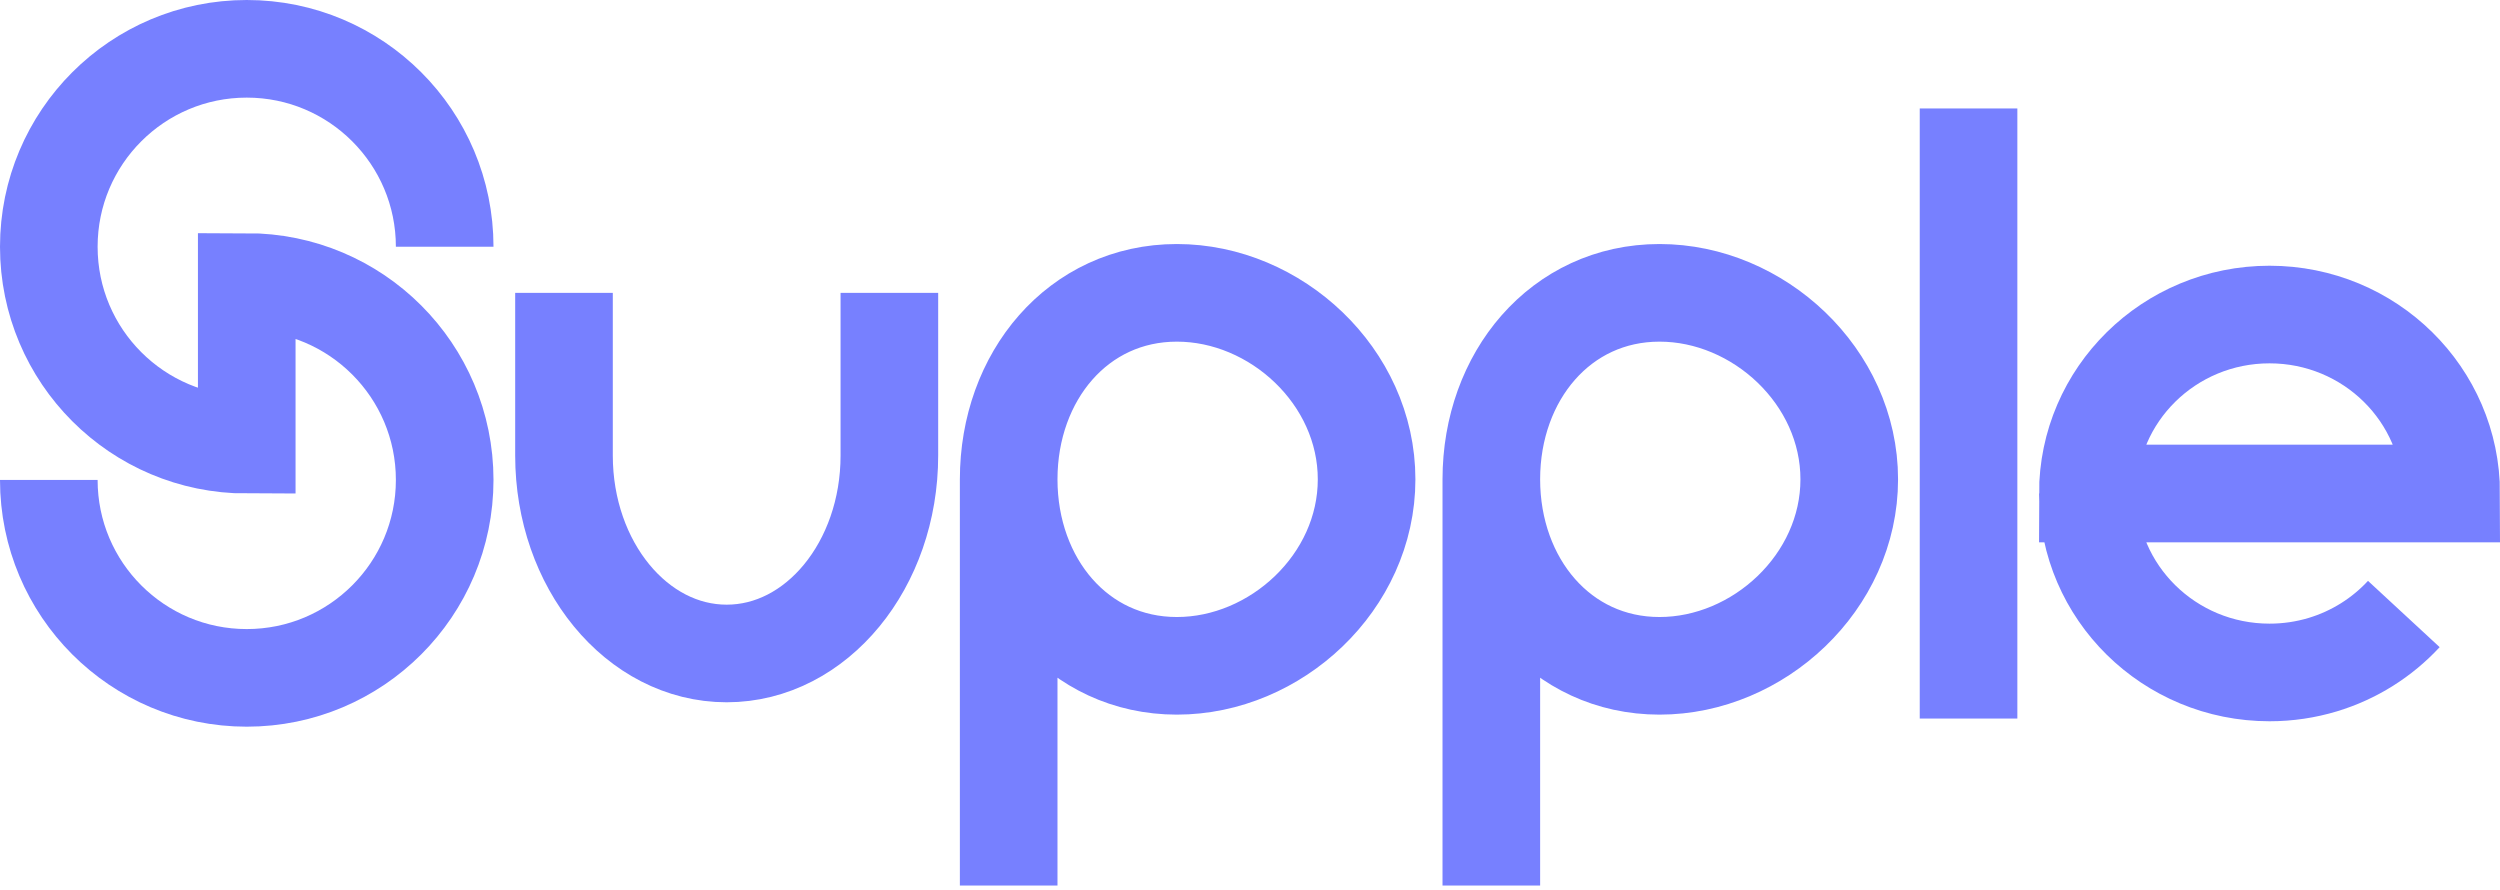
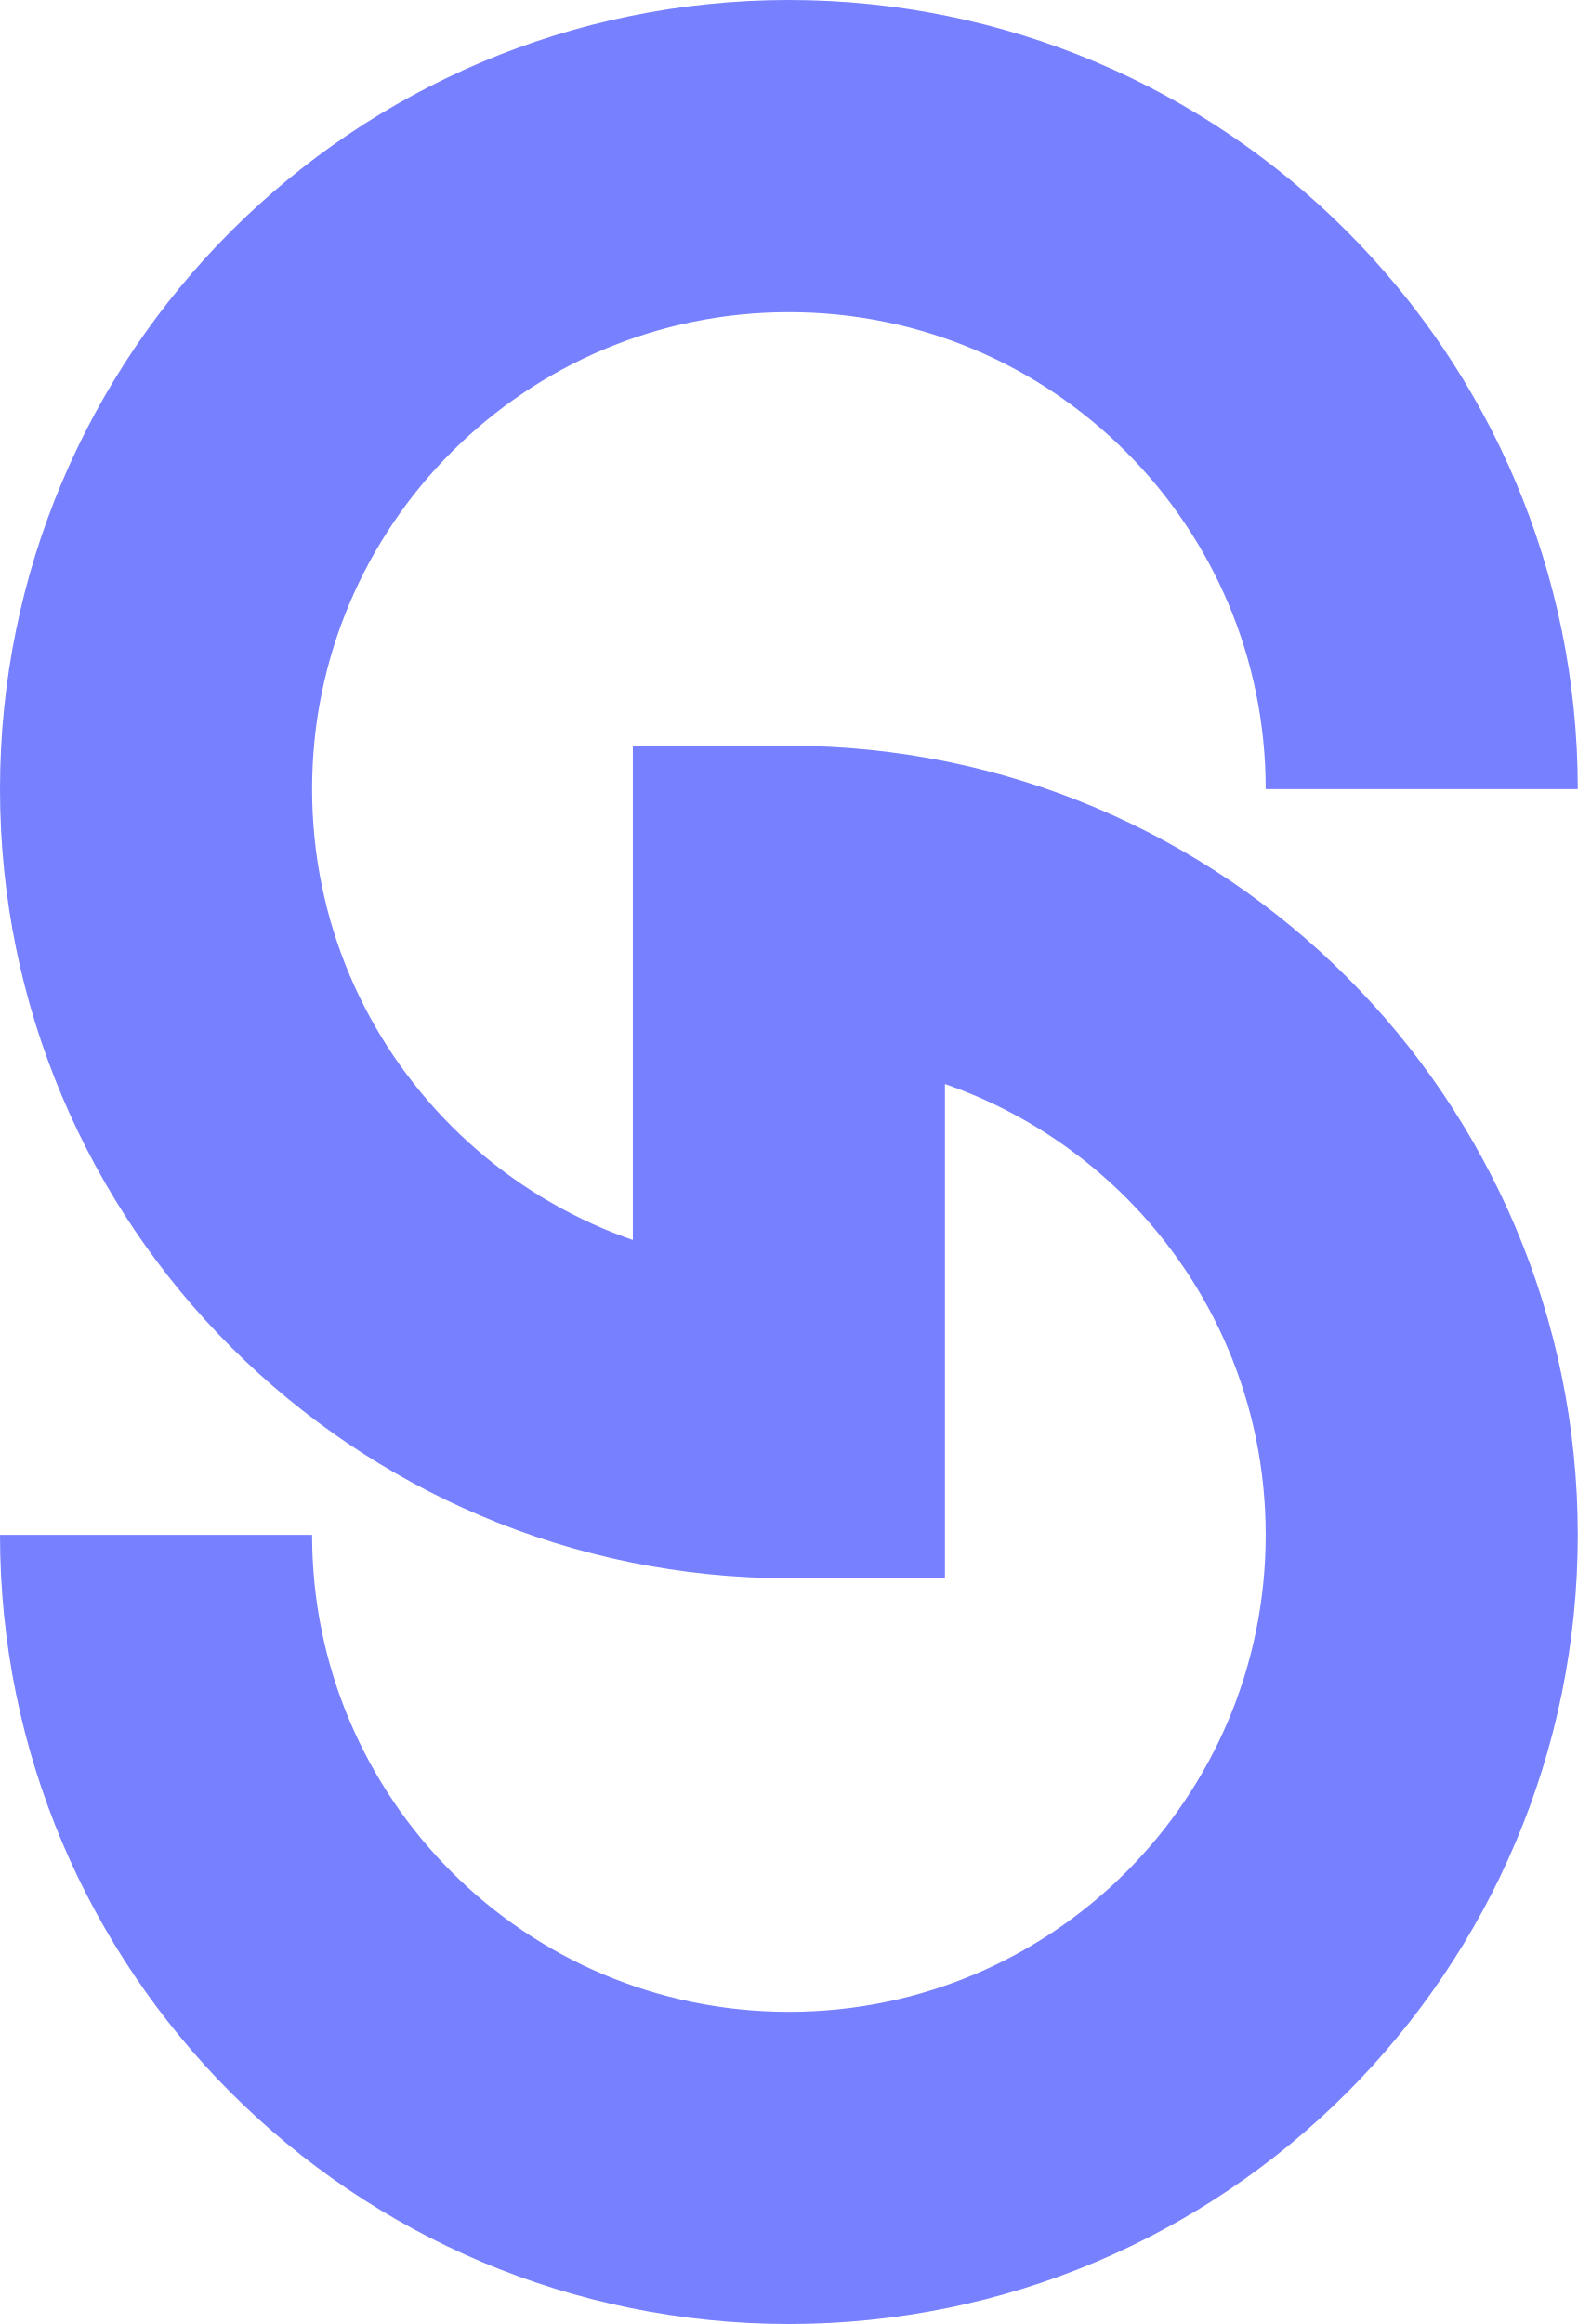
- <svg xmlns="http://www.w3.org/2000/svg" class="logo" width="461" height="164" viewBox="0 0 461 164" fill="none">
+ <svg xmlns="http://www.w3.org/2000/svg" width="91" height="134" viewBox="0 0 91 134" fill="none">
  <path d="M9 88.5C9 108.658 25.342 125 45.5 125C65.658 125 82 108.658 82 88.5C82 68.342 65.658 52 45.5 52V82C25.342 82 9 65.658 9 45.5C9 25.342 25.342 9 45.5 9C65.658 9 82 25.342 82 45.5" stroke="#7780FF" stroke-width="18" />
-   <path d="M104 54L104 77.5L104 84C104 104.158 117.431 120.5 134 120.5C150.569 120.5 164 104.158 164 84L164 77.5L164 54" stroke="#7780FF" stroke-width="18" />
-   <path d="M385 91C385 72.775 399.998 58 418.5 58C437.002 58 452 72.775 452 91H418.5H385ZM385 91C385 109.225 399.998 124 418.5 124C421.918 124 425.217 123.496 428.323 122.559C434.134 120.806 439.273 117.538 443.265 113.223" stroke="#7780FF" stroke-width="18" />
-   <path d="M186 88.388C186 69.396 198.79 54 217.015 54C235.24 54 252 69.396 252 88.388C252 107.381 235.24 122.777 217.015 122.777C198.79 122.777 186 107.381 186 88.388ZM186 88.388V107.981V163.288" stroke="#7780FF" stroke-width="18" />
-   <path d="M275 88.388C275 69.396 287.79 54 306.015 54C324.24 54 341 69.396 341 88.388C341 107.381 324.24 122.777 306.015 122.777C287.79 122.777 275 107.381 275 88.388ZM275 88.388V107.981V163.288" stroke="#7780FF" stroke-width="18" />
-   <path d="M363 123.5V109.215V43.285V29" stroke="#7780FF" stroke-width="18" stroke-linecap="square" />
</svg>
